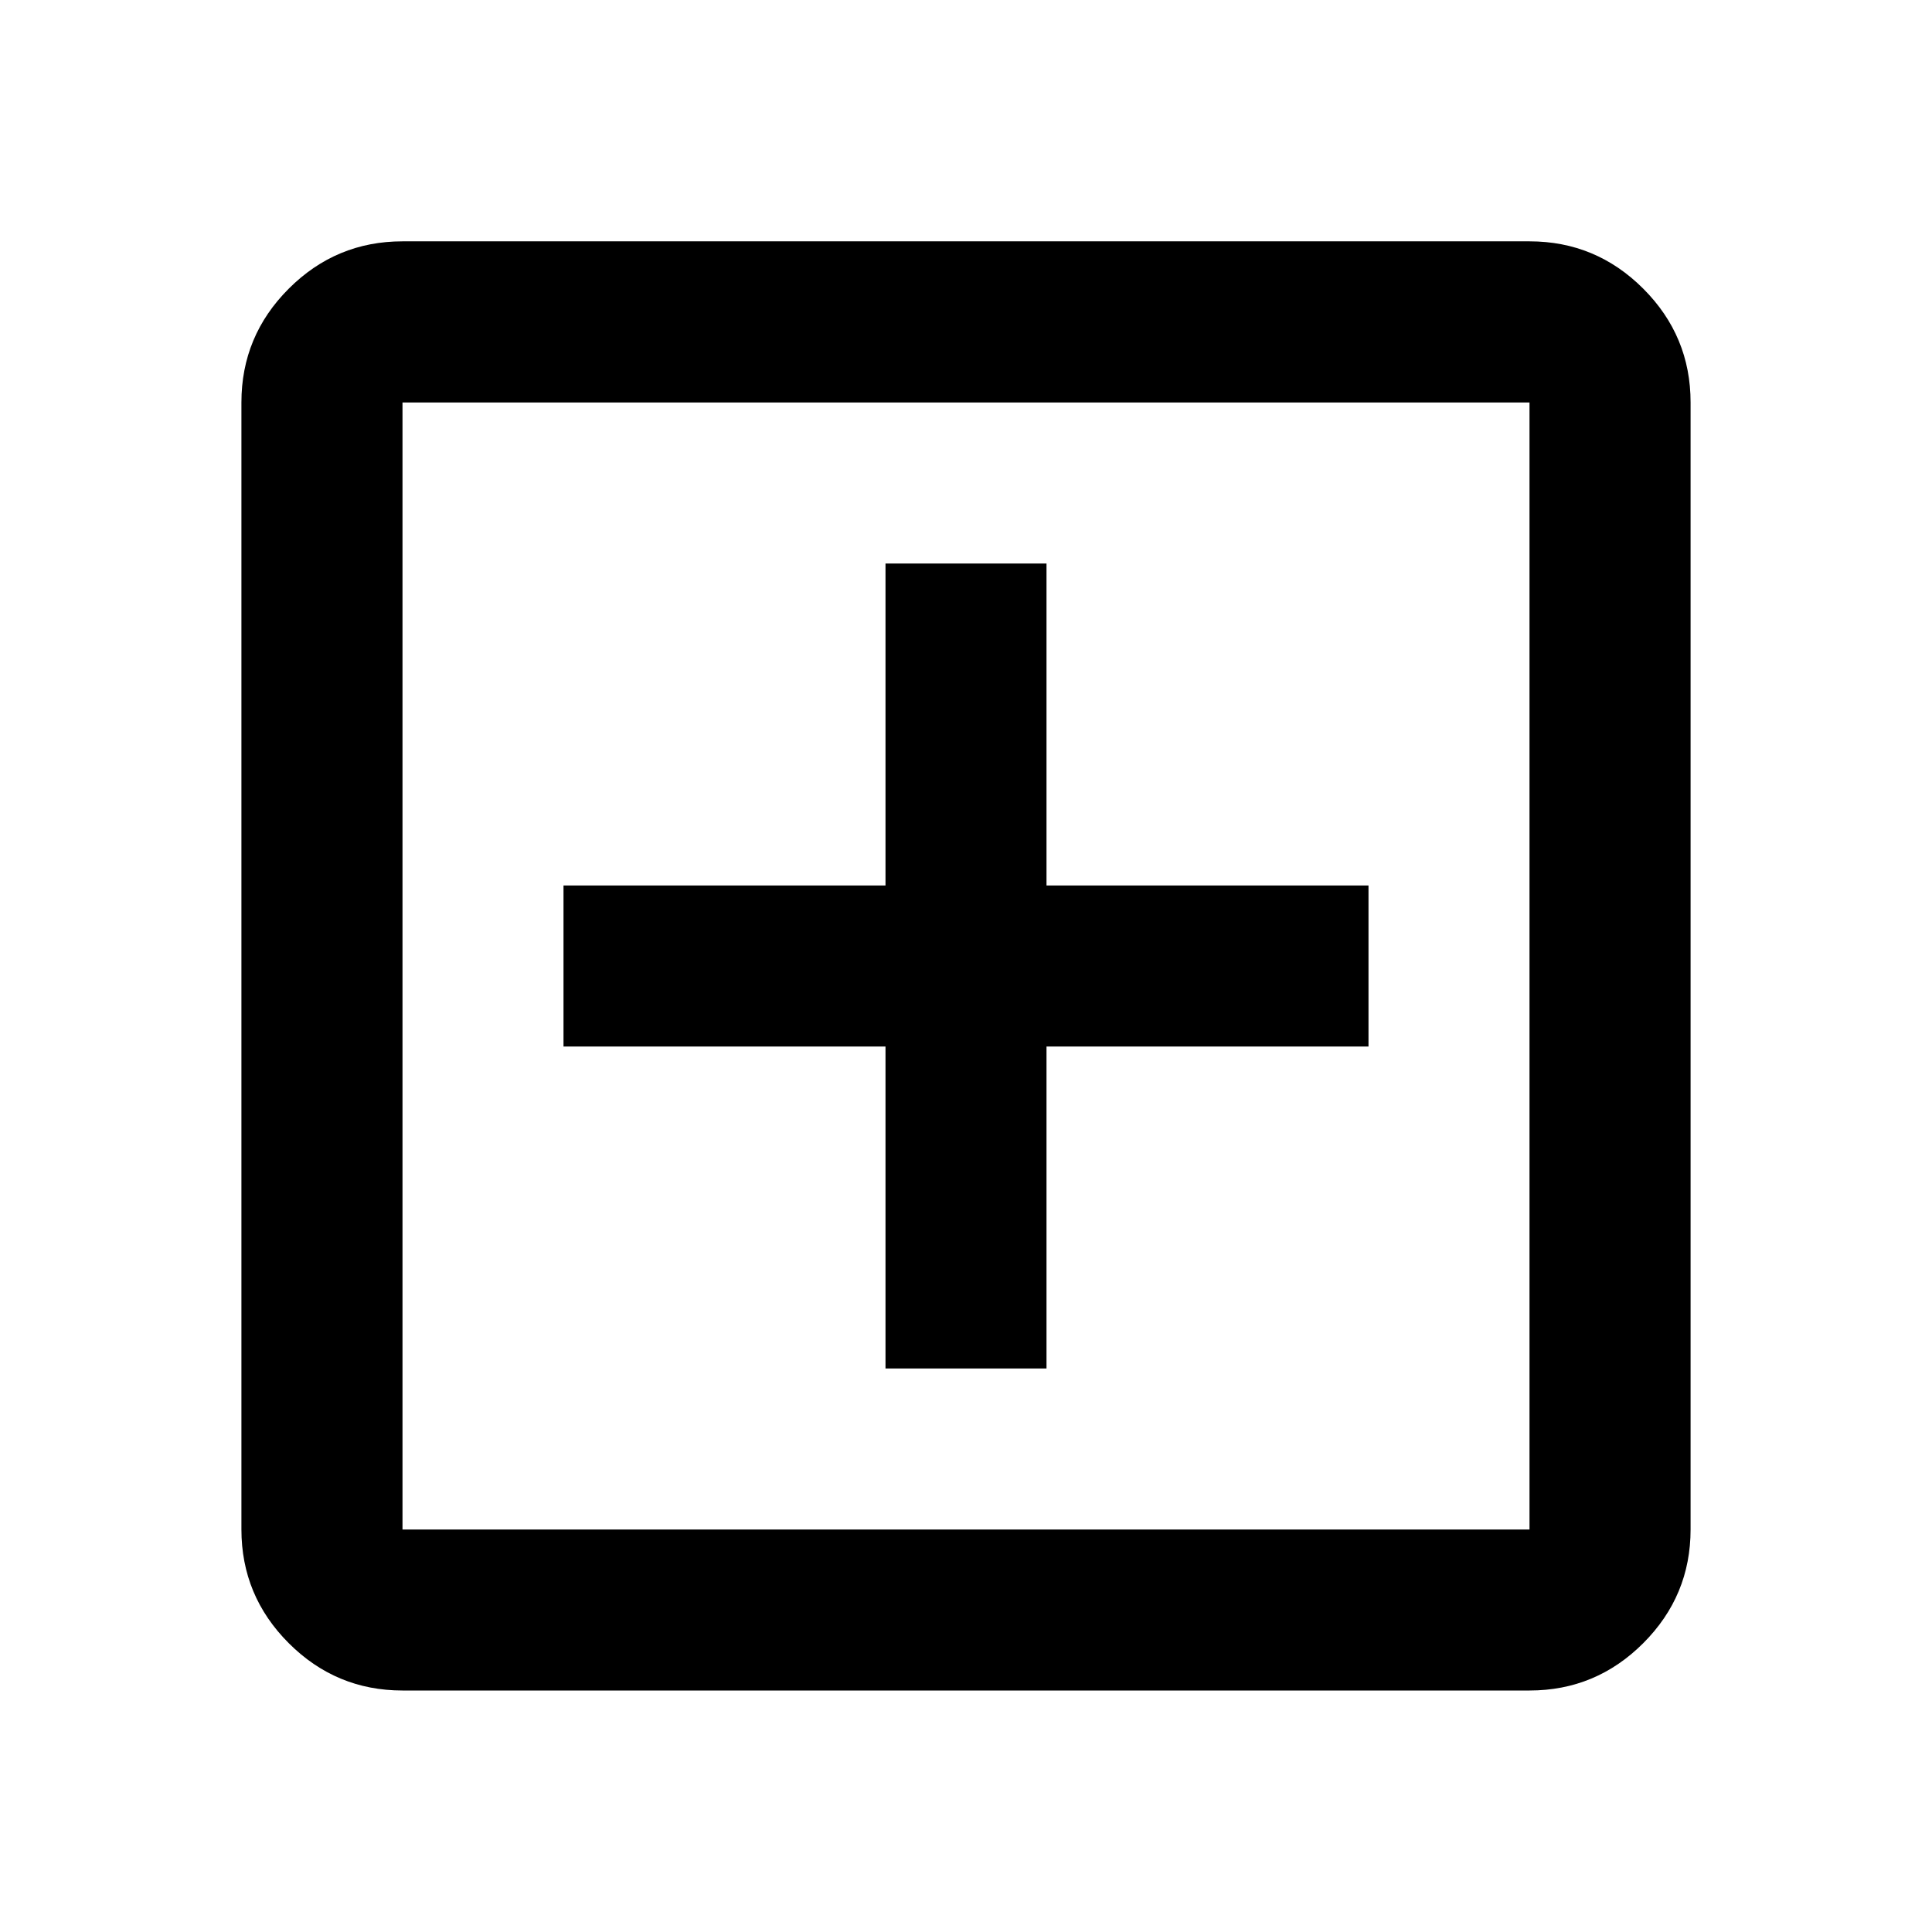
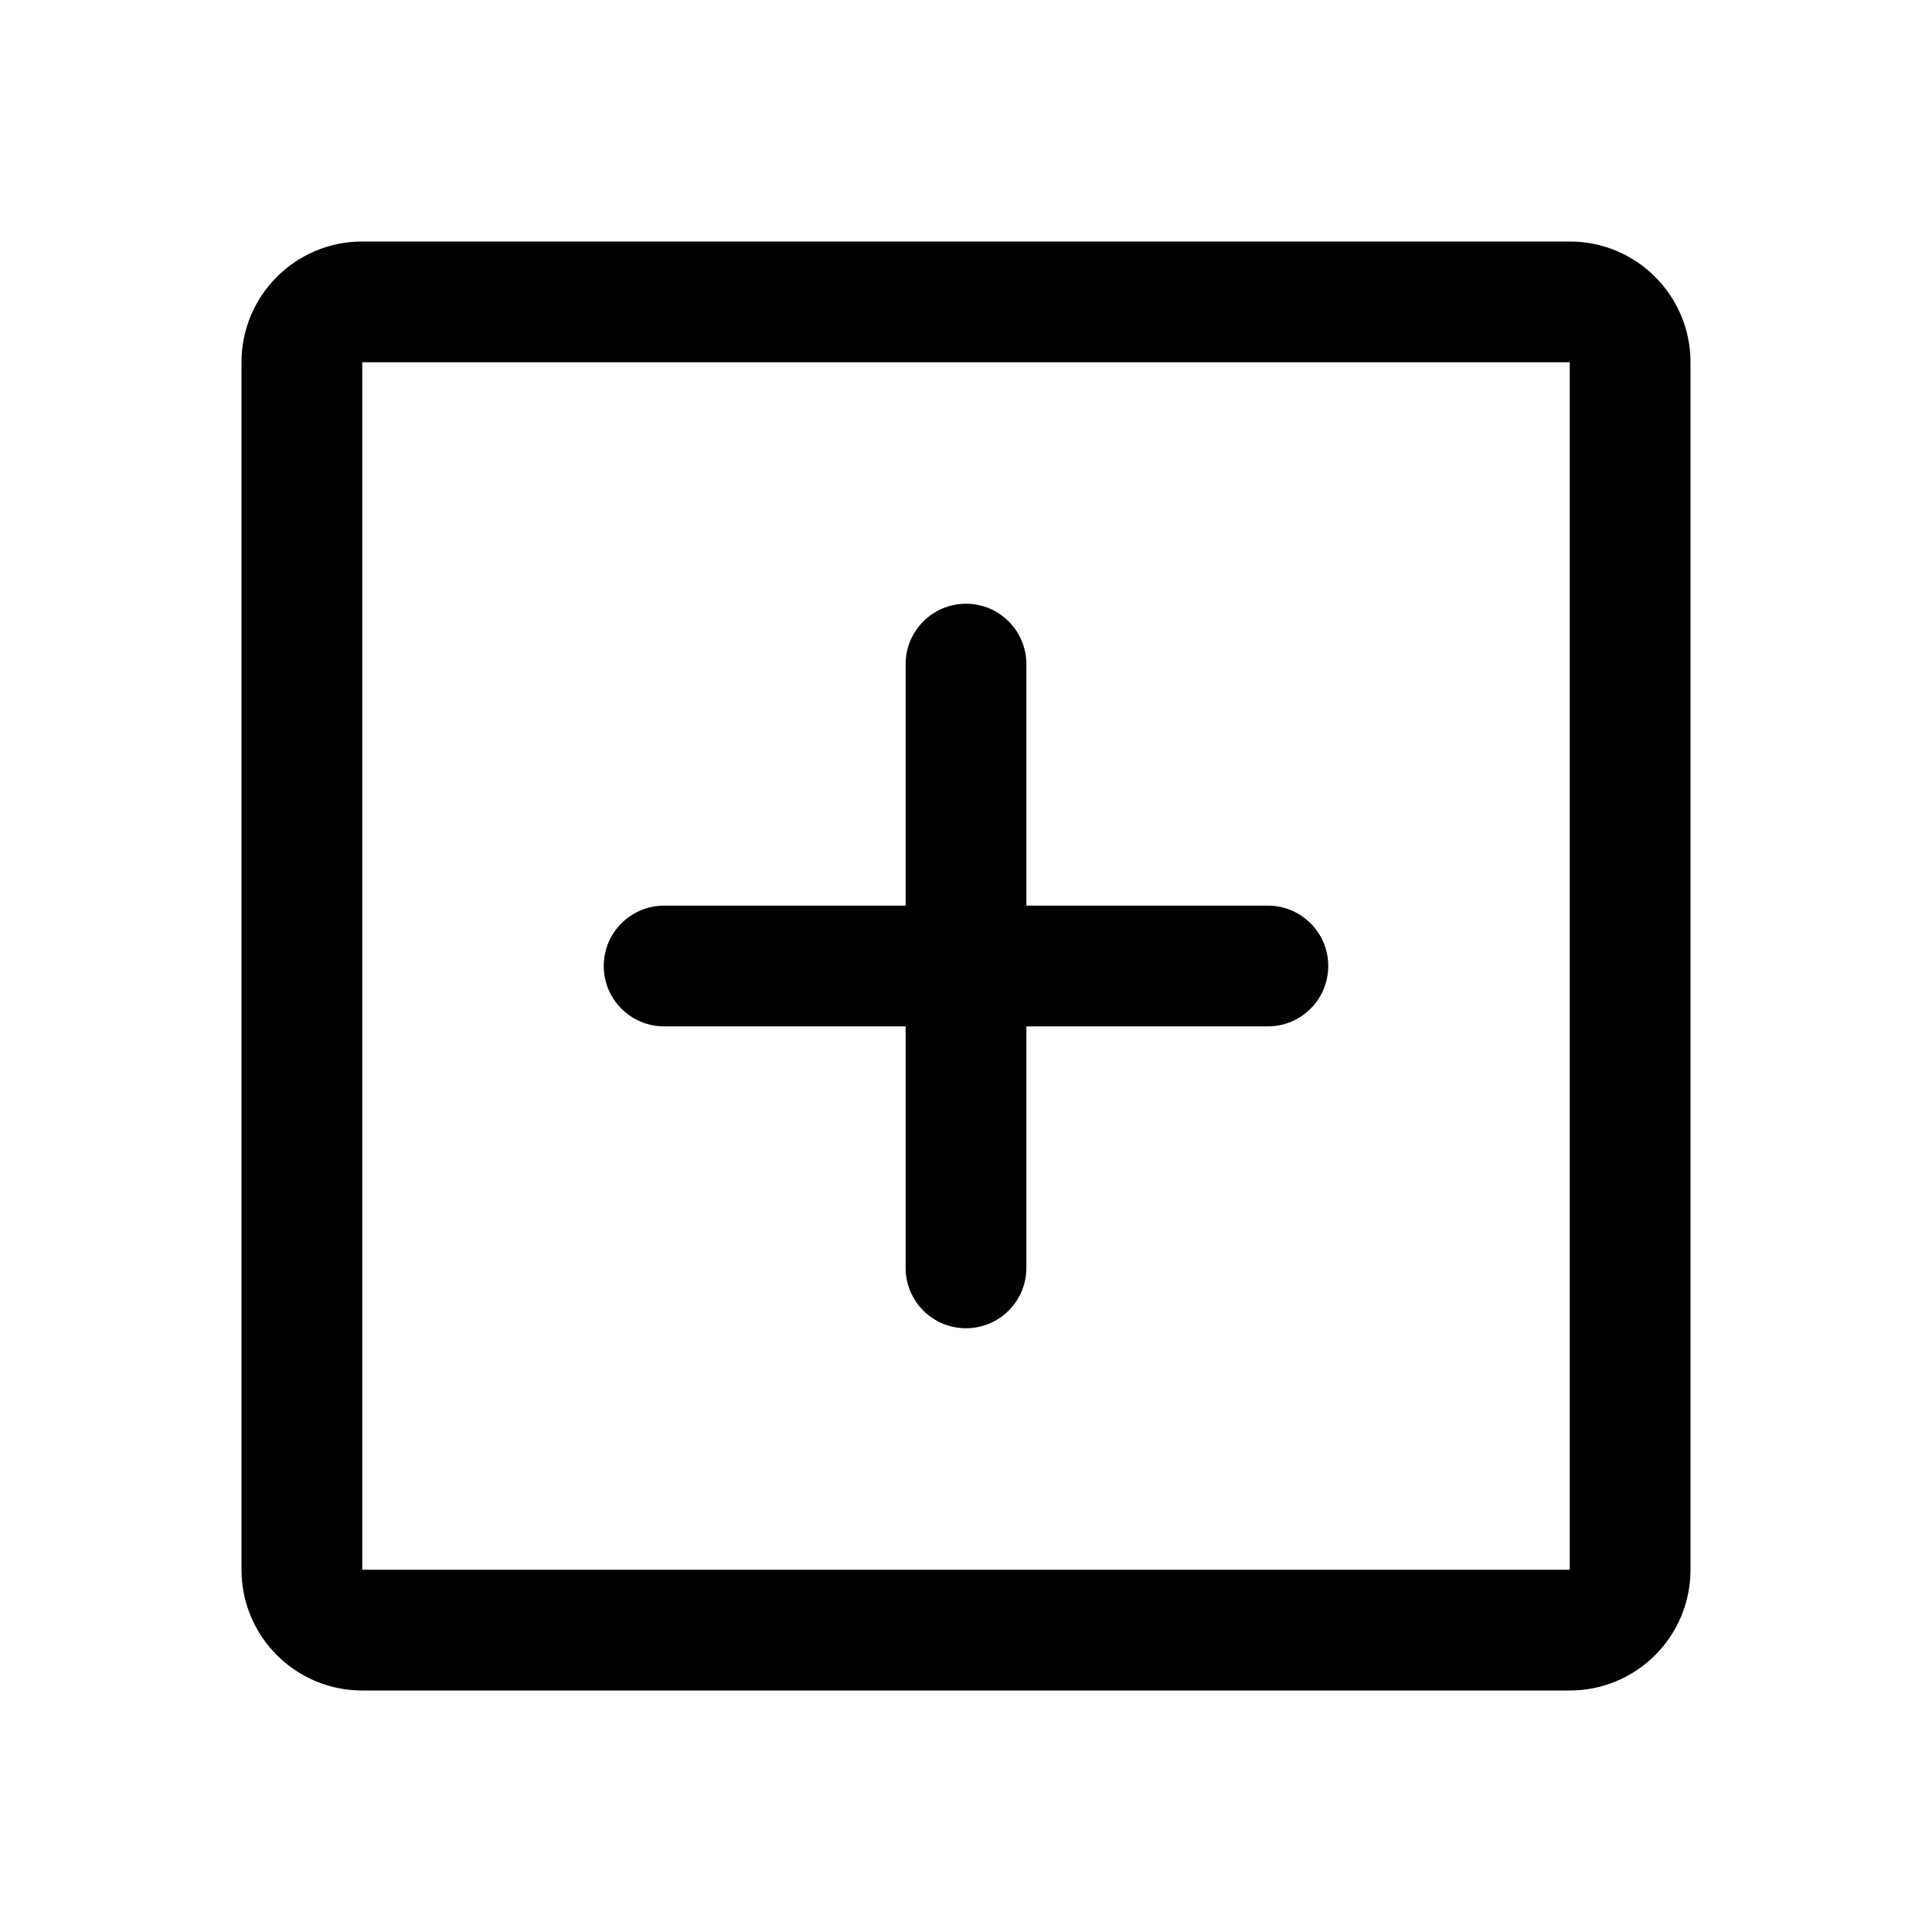
- <svg xmlns="http://www.w3.org/2000/svg" viewBox="0 0 24 24">
-   <path d="m11 17h2v-4h4v-2h-4v-4h-2v4h-4v2h4zm-6 4c-.55 0-1.021-.196-1.413-.588s-.588-.863-.588-1.413v-14c0-.55.196-1.021.588-1.413s.863-.588 1.413-.588h14c.55 0 1.021.196 1.413.588s.588.863.588 1.413v14c0 .55-.196 1.021-.588 1.413s-.863.588-1.413.588zm0-2h14v-14h-14z" />
+ <svg xmlns="http://www.w3.org/2000/svg" viewBox="0 0 24 24" fill="currentColor">
+   <g transform="scale(0.09375)">
+     <path d="M208,32H48A16,16,0,0,0,32,48V208a16,16,0,0,0,16,16H208a16,16,0,0,0,16-16V48A16,16,0,0,0,208,32Zm0,176H48V48H208V208Zm-32-80a8,8,0,0,1-8,8H136v32a8,8,0,0,1-16,0V136H88a8,8,0,0,1,0-16h32V88a8,8,0,0,1,16,0v32h32A8,8,0,0,1,176,128Z" />
+   </g>
</svg>
